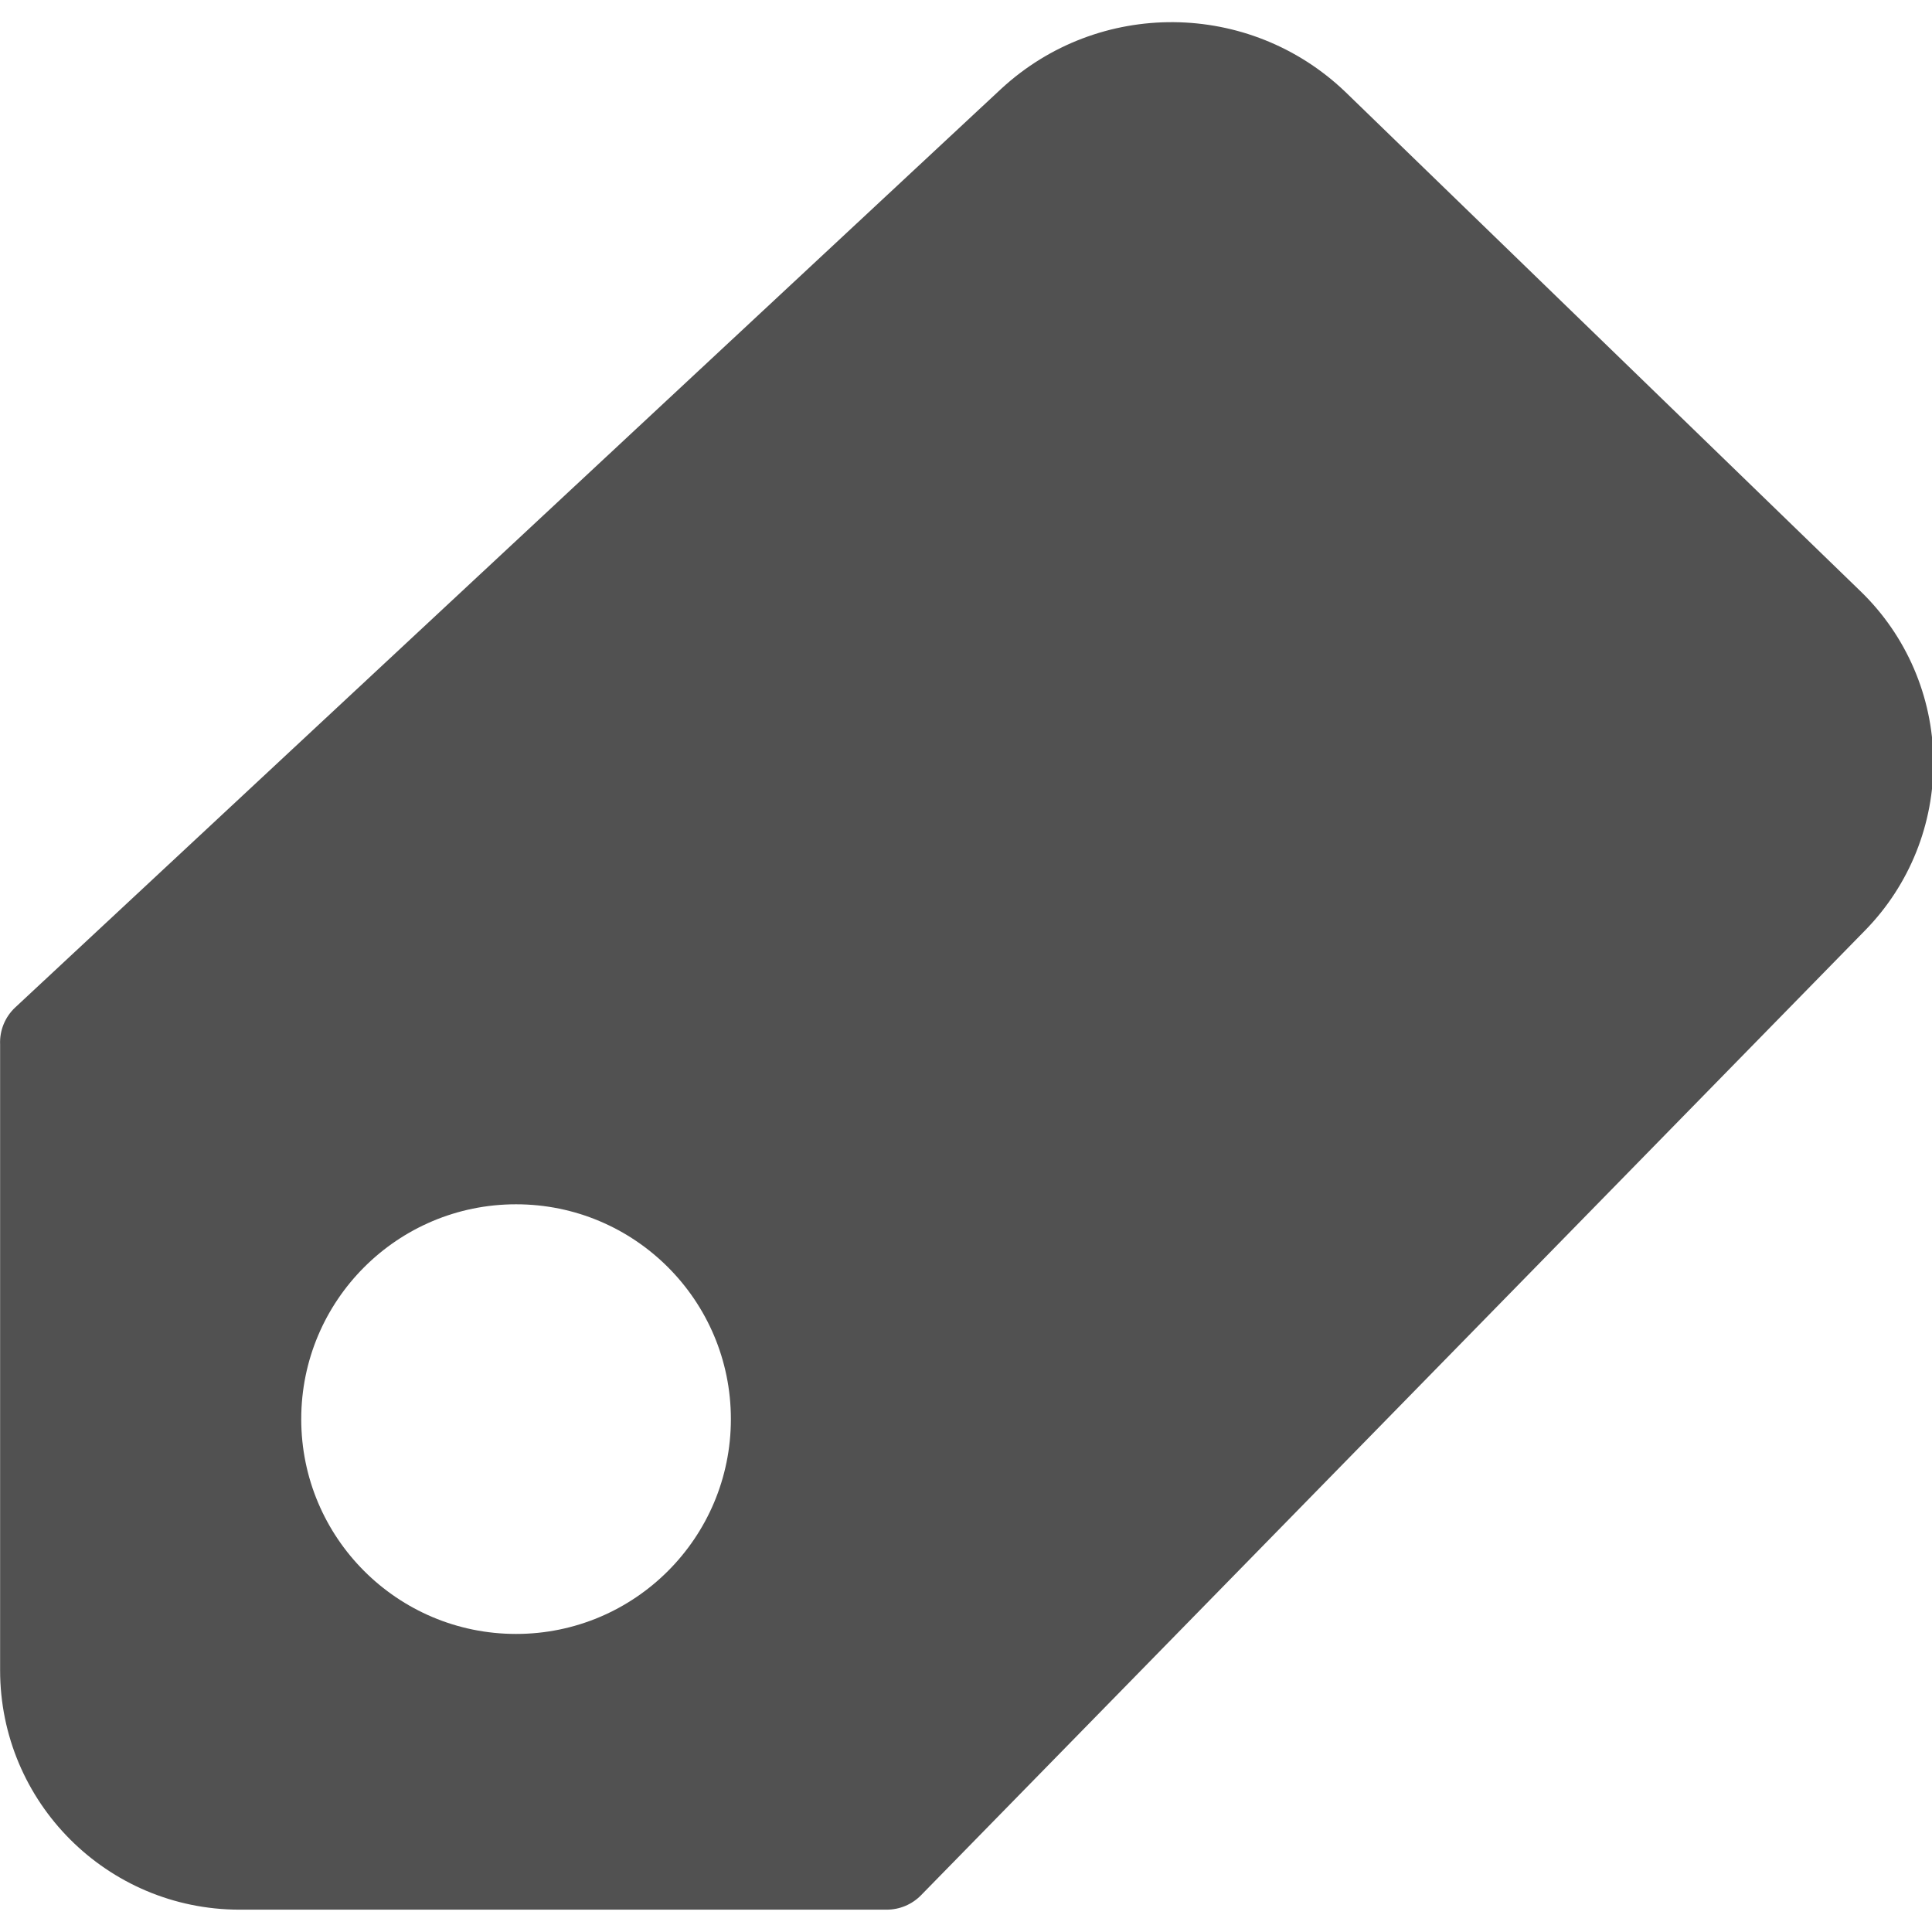
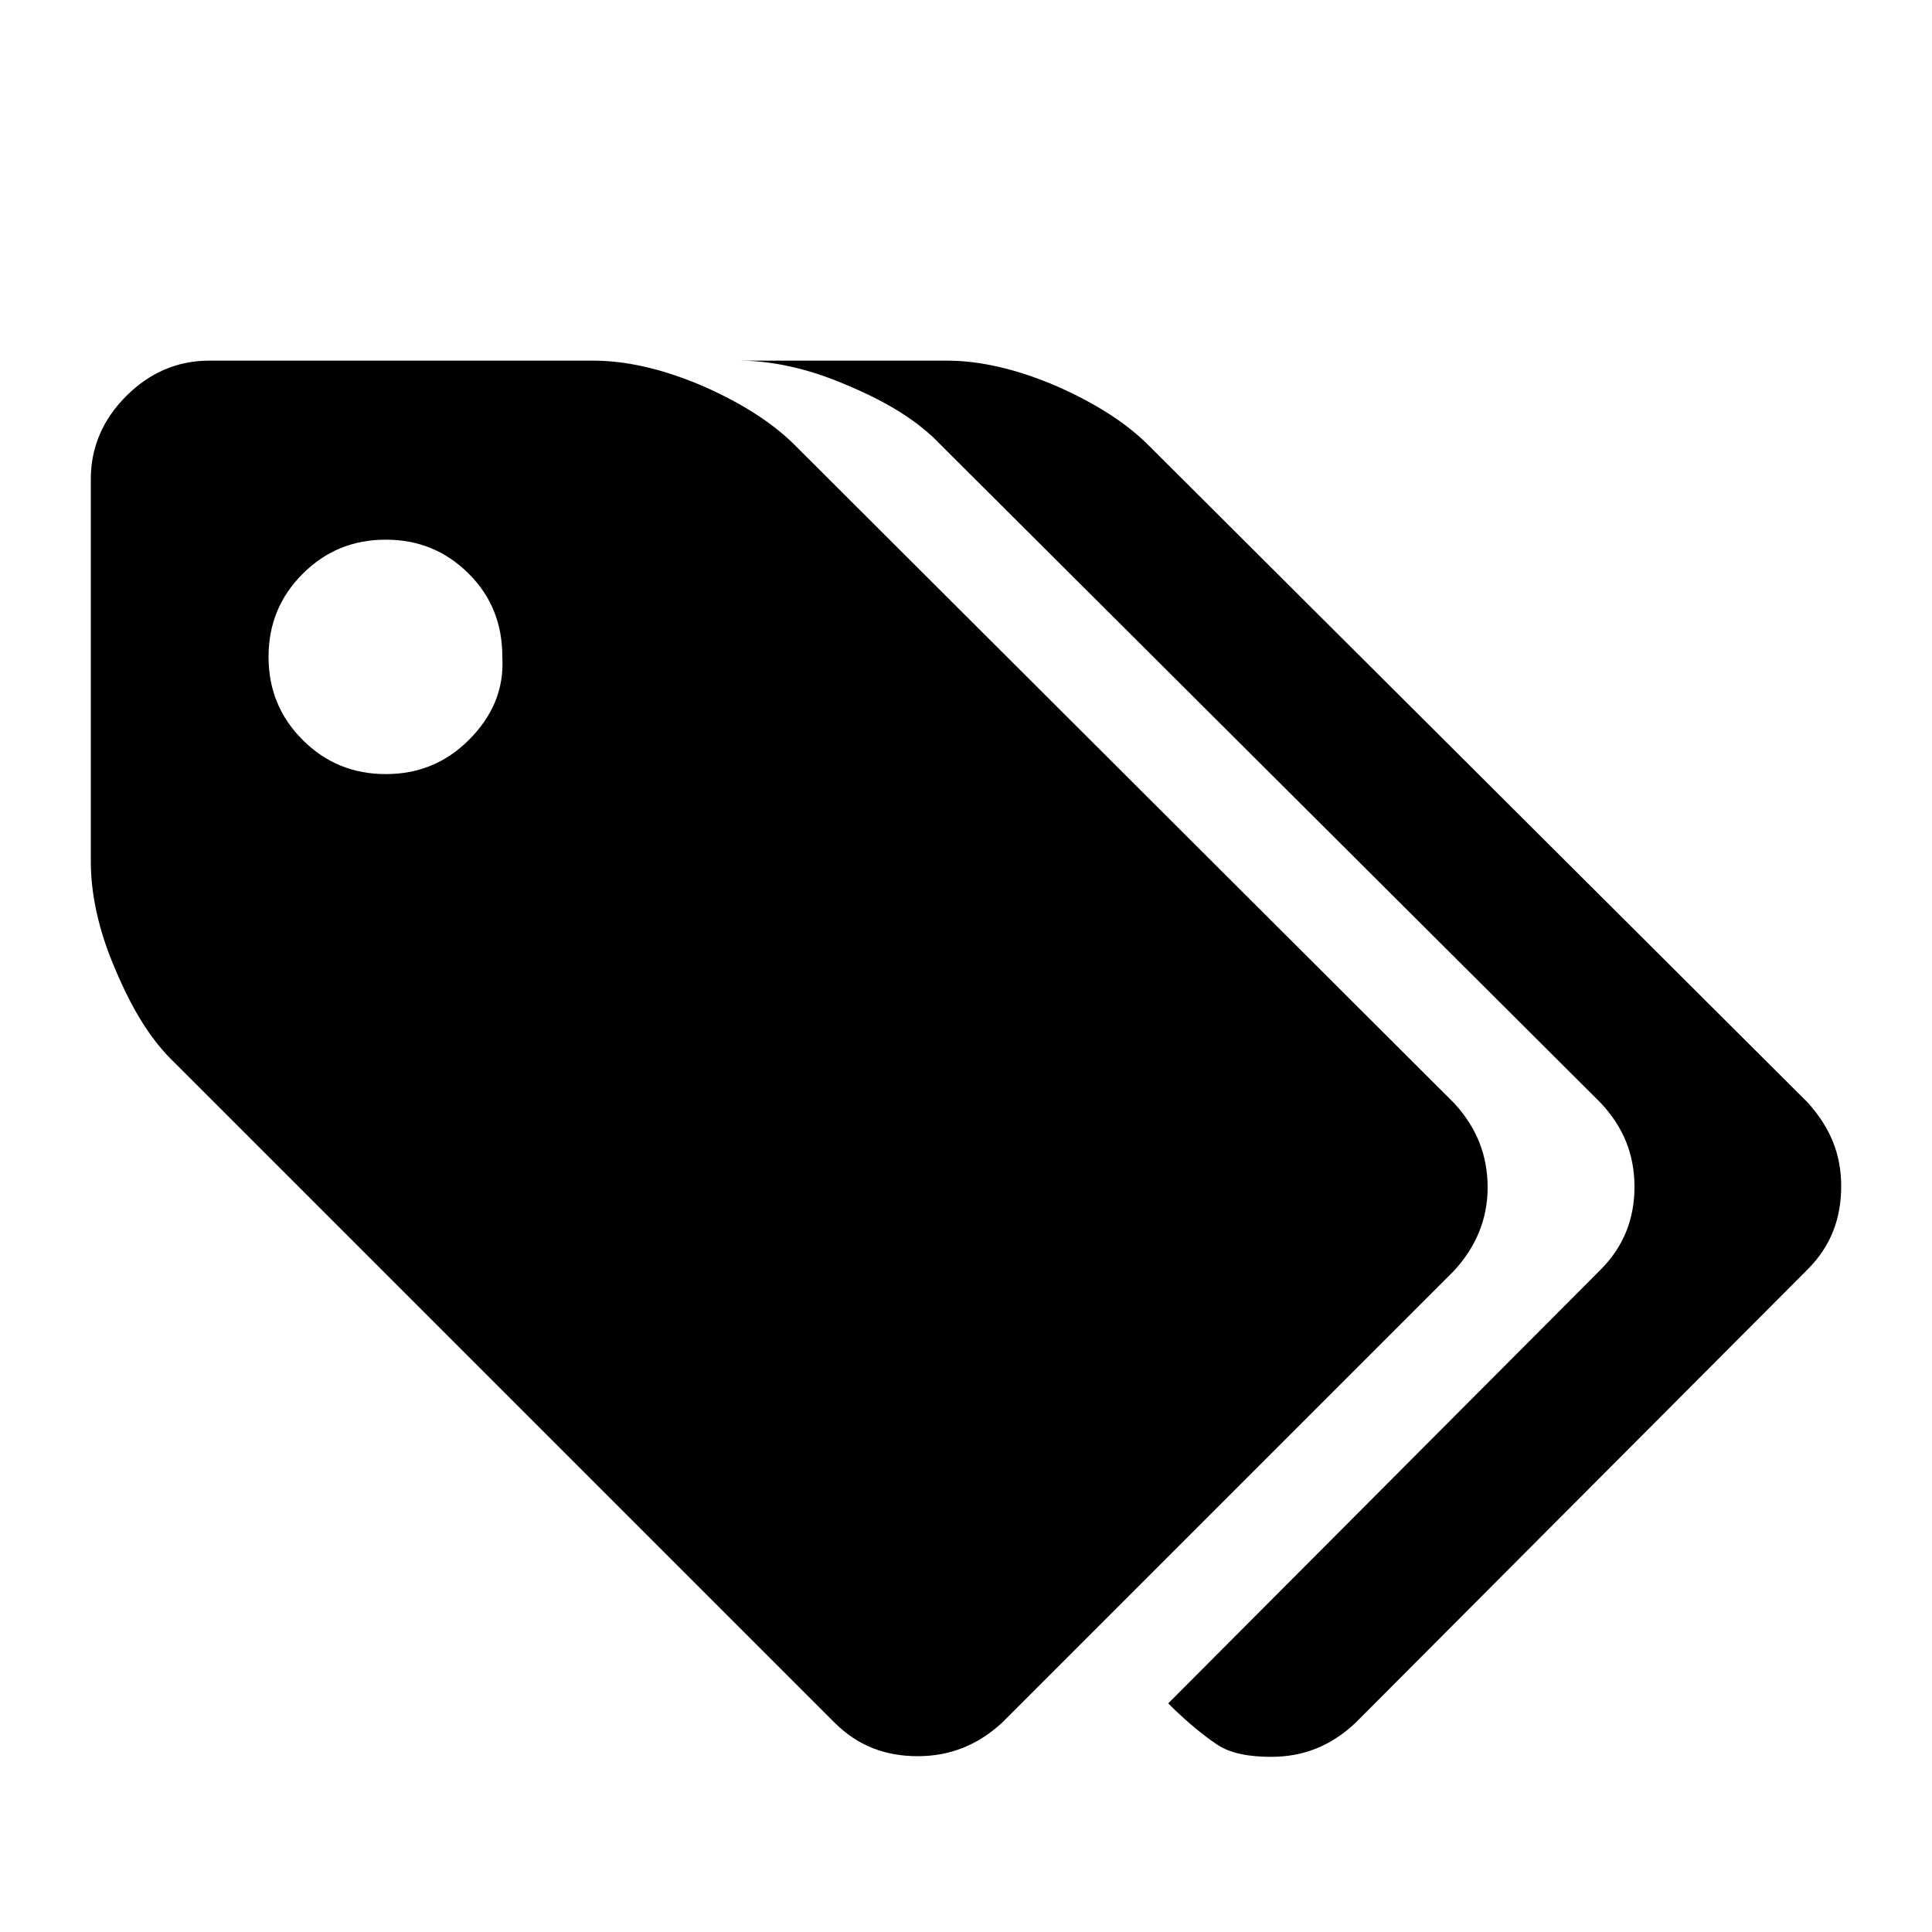
- <svg xmlns="http://www.w3.org/2000/svg" t="1640269615560" class="icon" viewBox="0 0 1048 1024" version="1.1" p-id="5097" width="32" height="32">
-   <path d="M1009.376 308.861l-279.67-271.076a136.281 136.281 0 0 0-186.68-1.544L8.274 534.461a25.899 25.899 0 0 0-8.215 20.043v339.42a129.901 129.901 0 0 0 129.755 129.959h351.19a26.044 26.044 0 0 0 18.586-7.807l512.117-523.391a129.668 129.668 0 0 0-2.331-183.825zM279.932 874.318a116.529 116.529 0 1 1 116.529-116.529 116.529 116.529 0 0 1-116.529 116.529z" p-id="5098" fill="#515151" />
+ <svg xmlns="http://www.w3.org/2000/svg" t="1644393607803" class="icon" viewBox="0 0 1024 1024" version="1.1" p-id="2487" width="32" height="32">
+   <path d="M788.48 629.419c0-17.067-5.803-31.744-17.749-44.715L421.205 235.861c-12.288-12.288-29.355-22.869-49.835-31.744-21.163-8.875-39.936-12.971-57.003-12.971L110.933 191.147c-17.067 0-31.744 6.485-44.032 18.773-12.288 12.288-18.773 26.965-18.773 44.032l0 202.752c0 17.067 4.096 36.523 12.971 57.003 8.875 21.163 18.773 37.547 31.744 49.835l349.525 349.525c12.288 12.288 26.965 17.749 44.032 17.749 17.067 0 31.744-5.803 44.715-17.749l239.616-239.616C781.995 661.163 788.48 646.485 788.48 629.419L788.48 629.419 788.48 629.419zM248.491 392.192c-12.288 12.288-26.965 18.091-44.032 18.091-17.067 0-31.744-5.803-44.032-18.091-12.288-12.288-18.091-26.965-18.091-44.032 0-17.067 5.803-31.744 18.091-44.032 12.288-12.288 26.965-18.091 44.032-18.091 17.067 0 31.744 5.803 44.032 18.091C260.779 316.416 266.24 331.093 266.24 348.16 267.264 365.568 260.779 379.904 248.491 392.192L248.491 392.192 248.491 392.192zM958.123 584.363 608.597 235.861c-12.288-12.288-29.355-22.869-49.835-31.744C537.6 195.243 518.827 191.147 501.76 191.147l-109.909 0c17.067 0 36.523 4.096 57.003 12.971 21.163 8.875 37.547 18.773 49.835 31.744l349.525 348.501c12.288 12.971 18.091 27.648 18.091 44.715s-5.803 31.744-18.091 44.032l-229.035 229.717c9.899 9.899 18.773 17.067 25.941 21.845 7.168 4.779 17.067 6.485 28.672 6.485 17.067 0 31.744-5.803 44.715-18.091l239.616-240.299c12.288-12.288 17.749-26.965 17.749-44.032S970.069 597.675 958.123 584.363L958.123 584.363 958.123 584.363zM958.123 584.363" p-id="2488" />
</svg>
